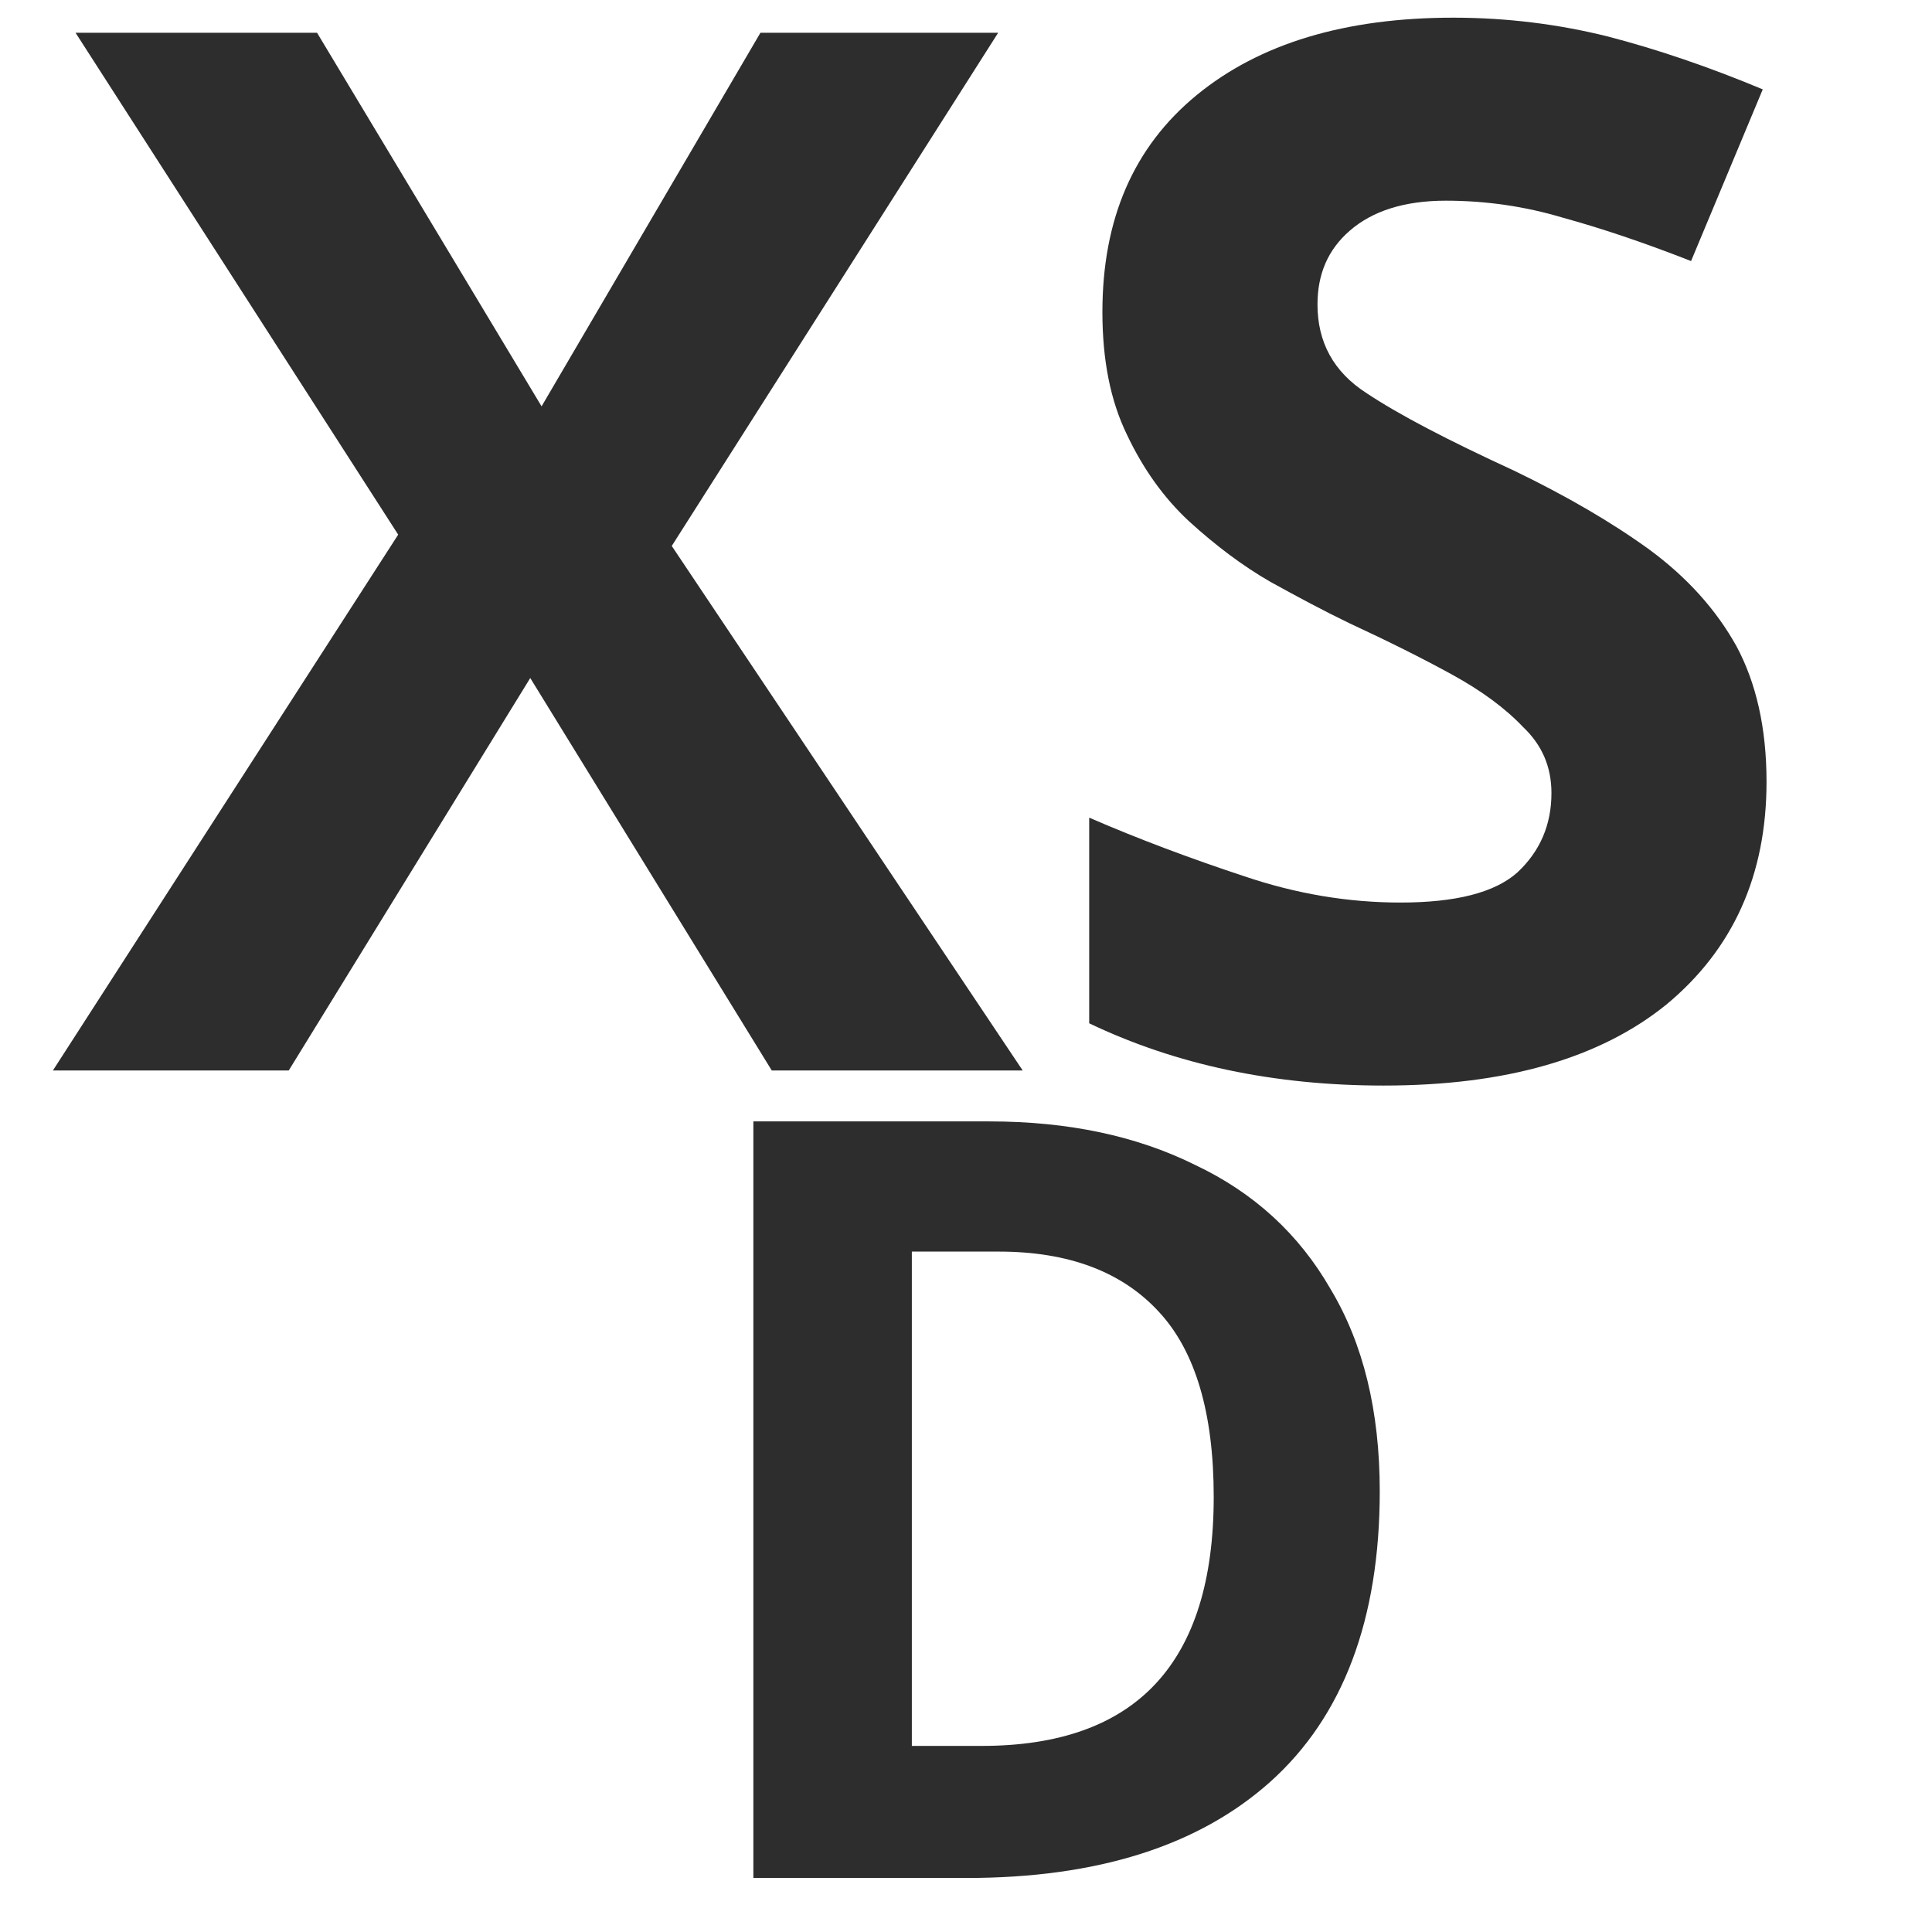
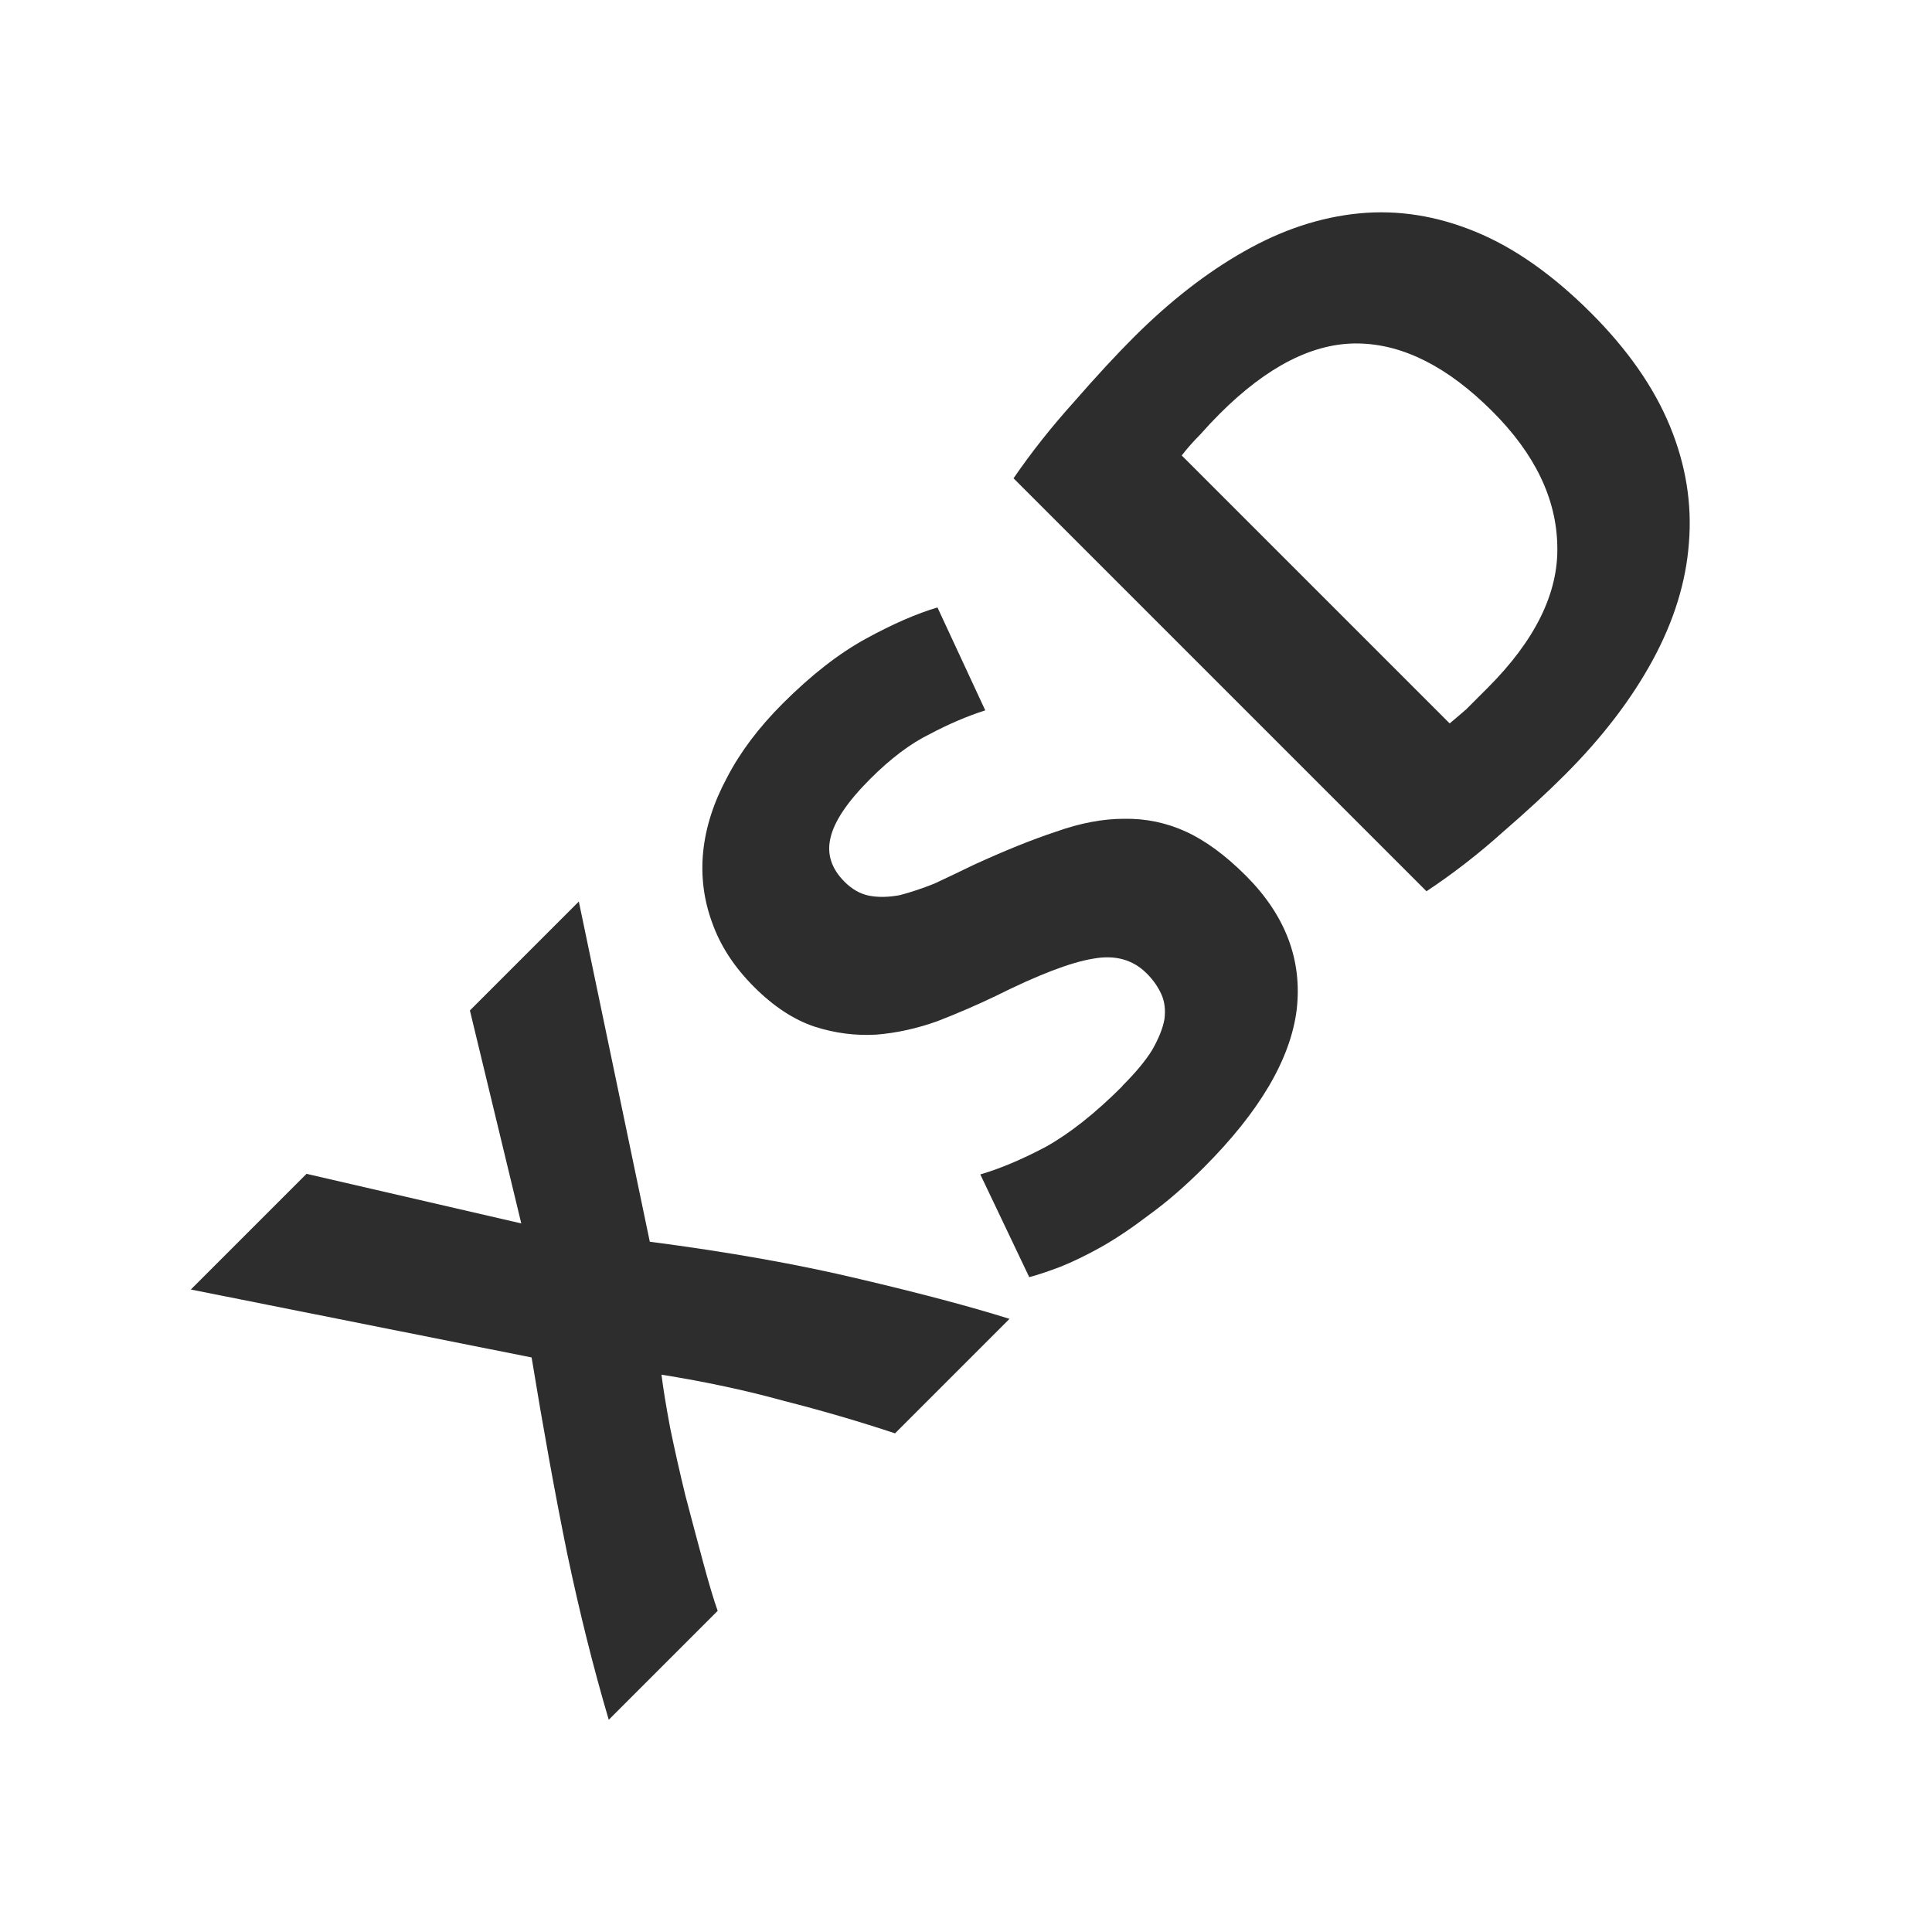
<svg xmlns="http://www.w3.org/2000/svg" width="16" height="16" id="svg3765" version="1.1">
  <defs id="defs3767" />
  <g id="layer1" transform="translate(0,-32)">
    <g id="layer1-4" transform="translate(0.2020297,-1.9622142e-8)">
      <g transform="translate(-0.3705977,-0.09089584)" id="layer1-9">
        <g id="layer1-9-3" transform="translate(-44.95179,-4.141626)">
-           <text xml:space="preserve" style="font-size:26.222px;font-style:normal;font-weight:normal;line-height:125%;letter-spacing:0px;word-spacing:0px;fill:#2d2d2d;fill-opacity:1;stroke:none;font-family:Sans" x="50.564" y="51.786" id="text2993-4-6">
-             <tspan x="50.564" y="51.786" style="font-size:8.787px;font-style:normal;font-variant:normal;font-weight:bold;font-stretch:normal;font-family:Ubuntu;-inkscape-font-specification:Ubuntu Bold;fill:#2d2d2d;fill-opacity:1" id="tspan2987-0-1">D</tspan>
-           </text>
-           <text xml:space="preserve" style="font-size:35.951px;font-style:normal;font-weight:normal;line-height:125%;letter-spacing:0px;word-spacing:0px;fill:#2d2d2d;fill-opacity:1;stroke:none;font-family:Sans" x="45.559" y="45.097" id="text2993-4-5">
-             <tspan x="45.559" y="45.097" style="font-size:12.047px;font-style:normal;font-variant:normal;font-weight:bold;font-stretch:normal;font-family:Ubuntu;-inkscape-font-specification:Ubuntu Bold;fill:#2d2d2d;fill-opacity:1" id="tspan2987-0-12">XS</tspan>
-           </text>
+           <g transform="matrix(0.5942595,-0.5942595,0.5942595,0.5942595,8.323523,7.004771)" style="font-size:25.445px;font-style:normal;font-weight:normal;line-height:125%;letter-spacing:0px;word-spacing:0px;fill:#2d2d2d;fill-opacity:1;stroke:none;font-family:Sans" id="text2993-4-5">
+             <path d="M 2.618,71.777 C 2.453,71.448 2.271,71.115 2.072,70.78 1.879,70.439 1.654,70.092 1.399,69.74 1.319,69.842 1.217,69.984 1.092,70.166 0.972,70.348 0.85,70.541 0.725,70.746 0.606,70.95 0.492,71.146 0.384,71.334 0.276,71.522 0.196,71.669 0.145,71.777 l -1.518,0 c 0.25,-0.46 0.54,-0.944 0.87,-1.45 0.335,-0.506 0.708,-1.043 1.117,-1.612 l -1.901,-2.848 1.612,0 1.151,1.842 1.126,-1.842 1.518,0 -1.876,2.865 c 0.477,0.62 0.878,1.194 1.202,1.722 0.324,0.523 0.58,0.964 0.767,1.322 l -1.594,0" style="font-size:8.527px;font-variant:normal;font-weight:bold;font-stretch:normal;fill:#2d2d2d;font-family:Ubuntu;-inkscape-font-specification:Ubuntu Bold" id="path3007" />
+             <path d="m 6.622,70.939 c 0.188,1e-6 0.341,-0.014 0.46,-0.043 0.125,-0.034 0.225,-0.077 0.298,-0.128 0.074,-0.057 0.125,-0.122 0.153,-0.196 0.028,-0.074 0.043,-0.156 0.043,-0.247 C 7.576,70.132 7.486,69.973 7.304,69.848 7.122,69.717 6.809,69.578 6.366,69.43 6.172,69.362 5.979,69.285 5.786,69.2 5.593,69.109 5.419,68.998 5.266,68.868 5.112,68.731 4.987,68.569 4.891,68.382 4.794,68.188 4.746,67.955 4.746,67.682 c -4e-7,-0.273 0.051,-0.517 0.153,-0.733 0.102,-0.222 0.247,-0.409 0.435,-0.563 0.188,-0.153 0.415,-0.27 0.682,-0.35 0.267,-0.085 0.568,-0.128 0.904,-0.128 0.398,7e-6 0.742,0.043 1.032,0.128 0.29,0.085 0.529,0.179 0.716,0.281 L 8.284,67.367 C 8.119,67.282 7.935,67.208 7.73,67.145 7.531,67.077 7.289,67.043 7.005,67.043 c -0.318,5e-6 -0.549,0.045 -0.691,0.136 -0.136,0.085 -0.205,0.219 -0.205,0.401 -1.8e-6,0.108 0.026,0.199 0.077,0.273 0.051,0.074 0.122,0.142 0.213,0.205 0.097,0.057 0.205,0.111 0.324,0.162 0.125,0.045 0.261,0.094 0.409,0.145 0.307,0.114 0.574,0.227 0.801,0.341 0.227,0.108 0.415,0.236 0.563,0.384 0.153,0.148 0.267,0.321 0.341,0.52 0.074,0.199 0.111,0.441 0.111,0.725 -4.6e-6,0.551 -0.193,0.981 -0.58,1.288 -0.387,0.301 -0.969,0.452 -1.748,0.452 -0.261,0 -0.497,-0.017 -0.708,-0.051 -0.21,-0.028 -0.398,-0.065 -0.563,-0.111 -0.159,-0.045 -0.298,-0.094 -0.418,-0.145 -0.114,-0.051 -0.21,-0.099 -0.29,-0.145 l 0.375,-1.057 c 0.176,0.097 0.392,0.185 0.648,0.264 0.261,0.074 0.58,0.111 0.955,0.111" style="font-size:8.527px;font-variant:normal;font-weight:bold;font-stretch:normal;fill:#2d2d2d;font-family:Ubuntu;-inkscape-font-specification:Ubuntu Bold" id="path3009" />
+             <path d="m 11.429,70.694 c 0.063,0.006 0.134,0.011 0.213,0.017 0.085,10e-7 0.185,10e-7 0.298,0 0.665,10e-7 1.157,-0.168 1.475,-0.503 0.324,-0.335 0.486,-0.799 0.486,-1.39 -4e-6,-0.62 -0.153,-1.089 -0.46,-1.407 -0.307,-0.318 -0.793,-0.477 -1.458,-0.477 -0.091,5e-6 -0.185,0.003 -0.281,0.009 -0.097,4e-6 -0.188,0.006 -0.273,0.017 l 0,3.735 m 3.845,-1.876 c -6e-6,0.512 -0.08,0.958 -0.239,1.339 -0.159,0.381 -0.387,0.696 -0.682,0.946 -0.29,0.25 -0.645,0.438 -1.066,0.563 -0.421,0.125 -0.892,0.188 -1.415,0.188 -0.239,0 -0.517,-0.011 -0.836,-0.034 -0.318,-0.017 -0.631,-0.057 -0.938,-0.119 l 0,-5.755 c 0.307,-0.057 0.625,-0.094 0.955,-0.111 0.335,-0.023 0.622,-0.034 0.861,-0.034 0.506,6e-6 0.963,0.057 1.373,0.171 0.415,0.114 0.77,0.293 1.066,0.537 0.296,0.244 0.523,0.557 0.682,0.938 0.159,0.381 0.239,0.838 0.239,1.373" style="font-size:8.527px;font-variant:normal;font-weight:bold;font-stretch:normal;fill:#2d2d2d;font-family:Ubuntu;-inkscape-font-specification:Ubuntu Bold" id="path3011" />
+           </g>
        </g>
      </g>
    </g>
  </g>
</svg>
